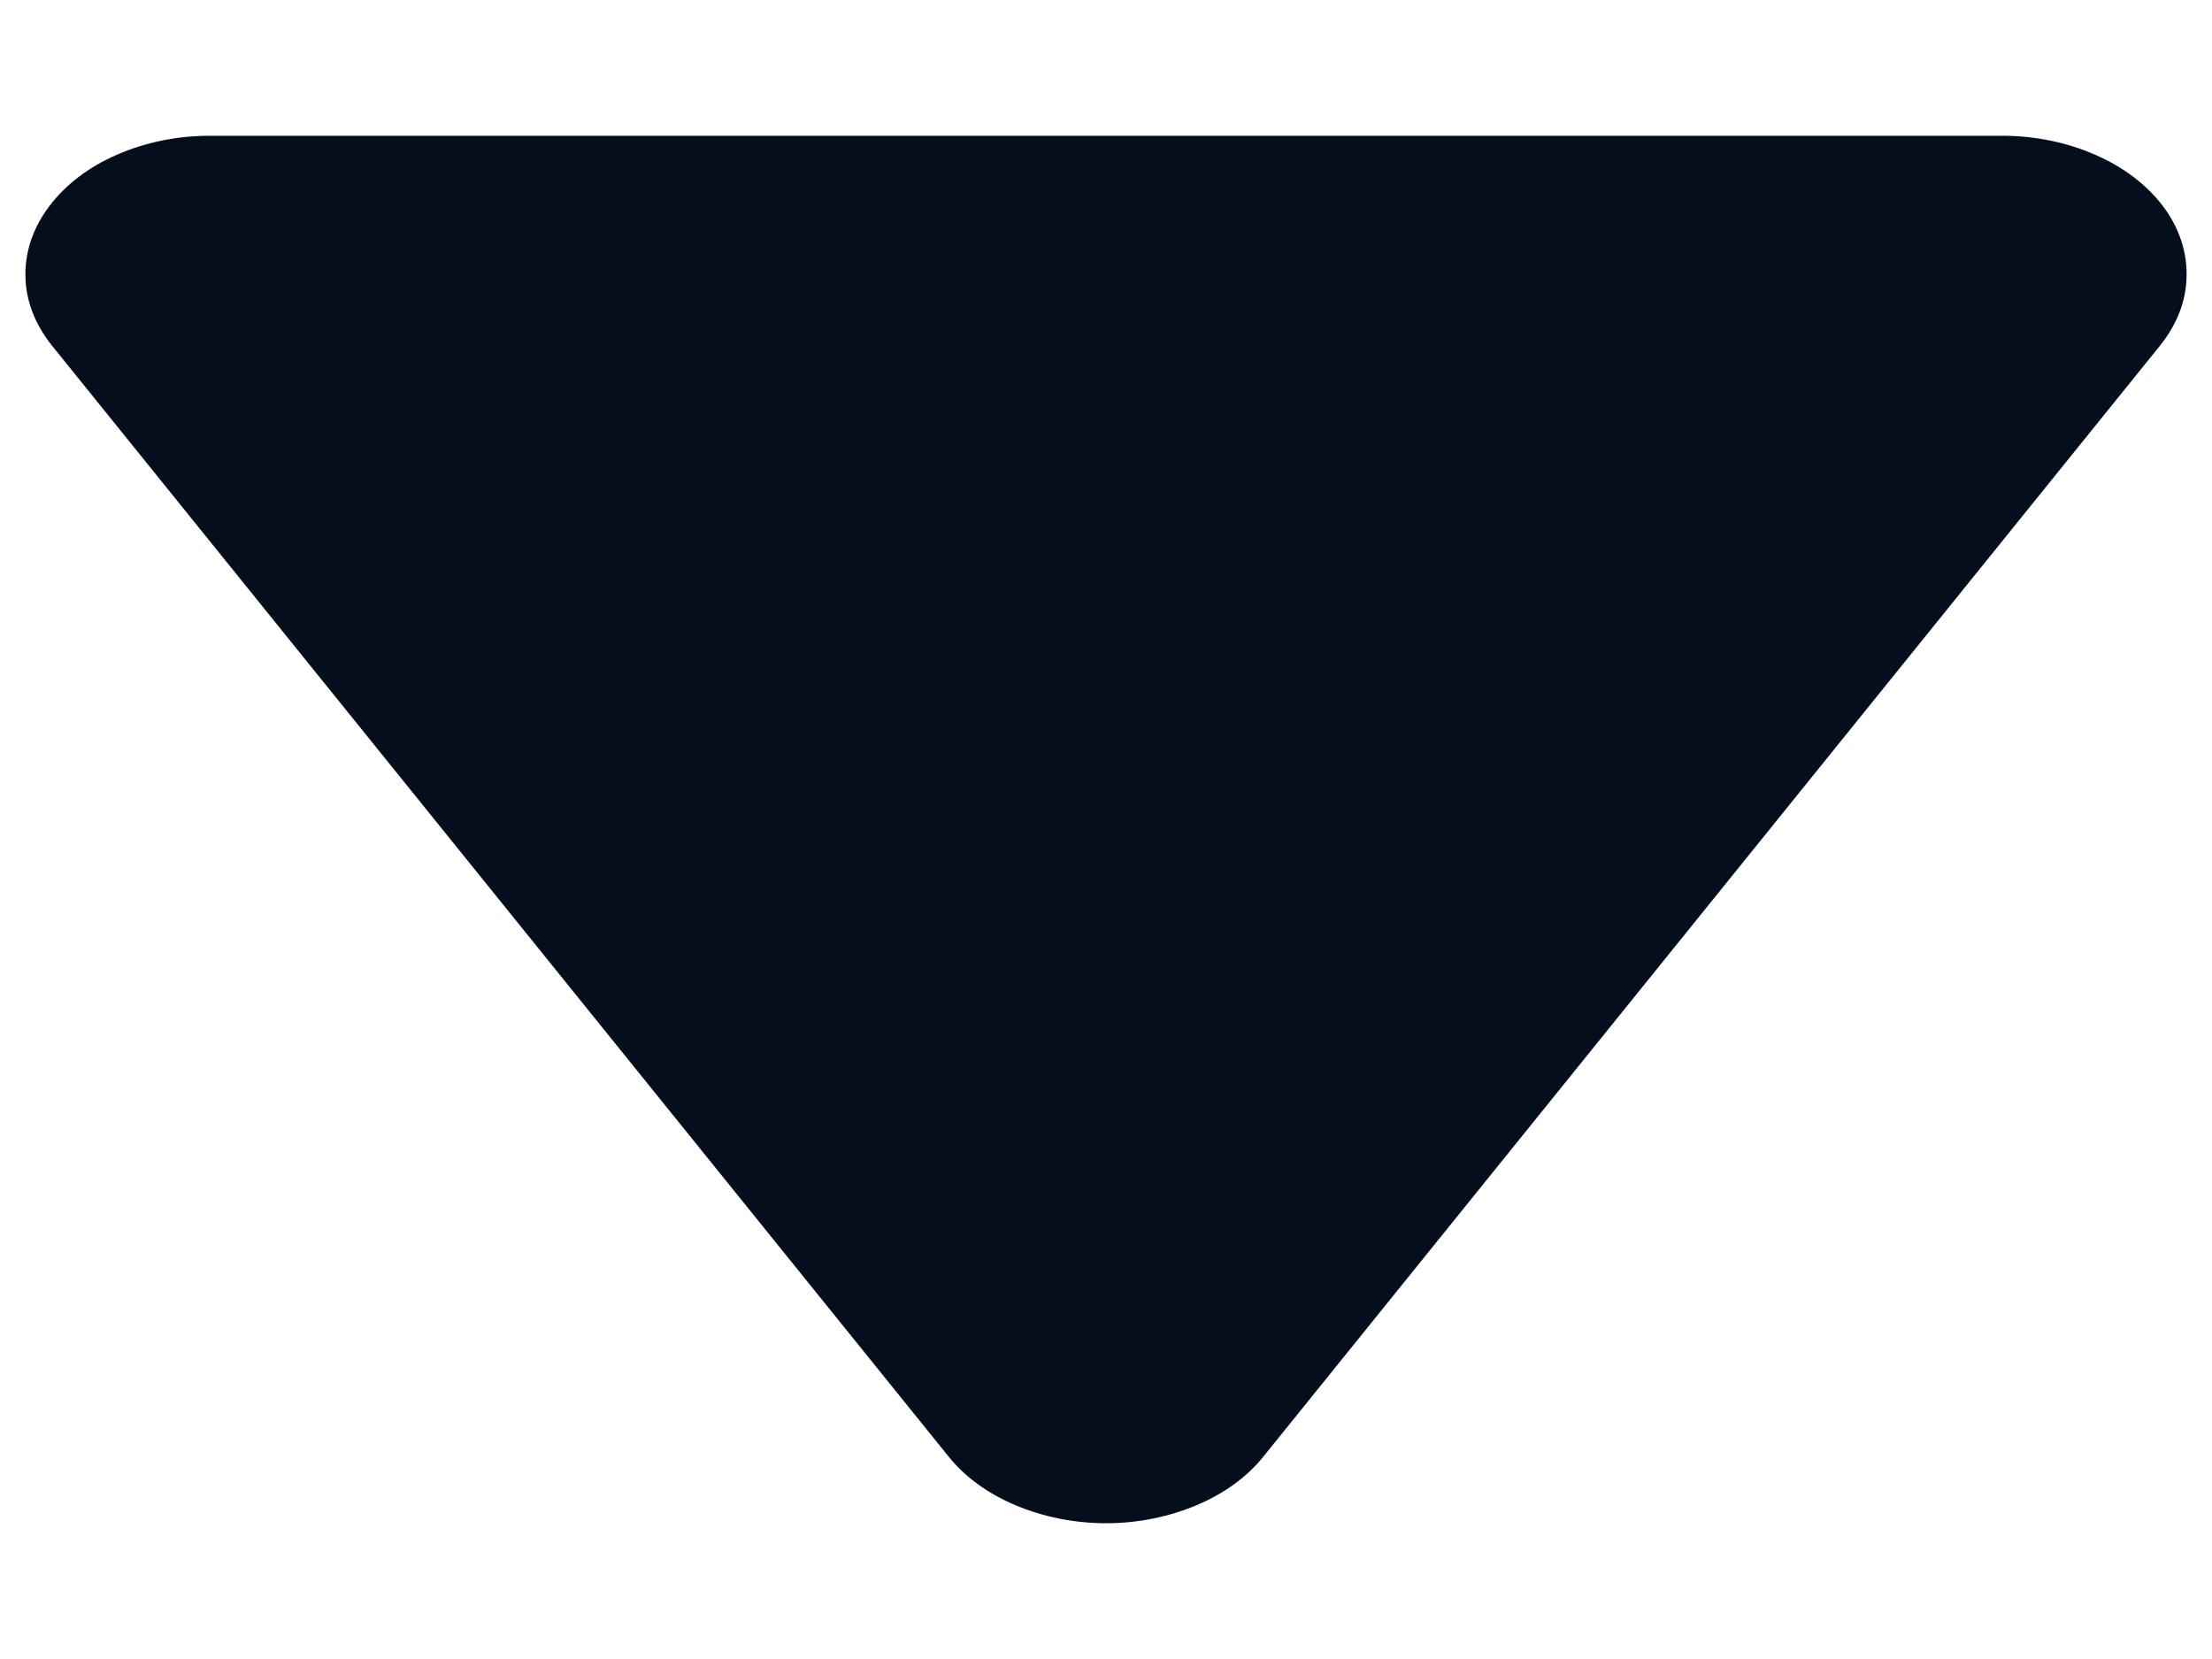
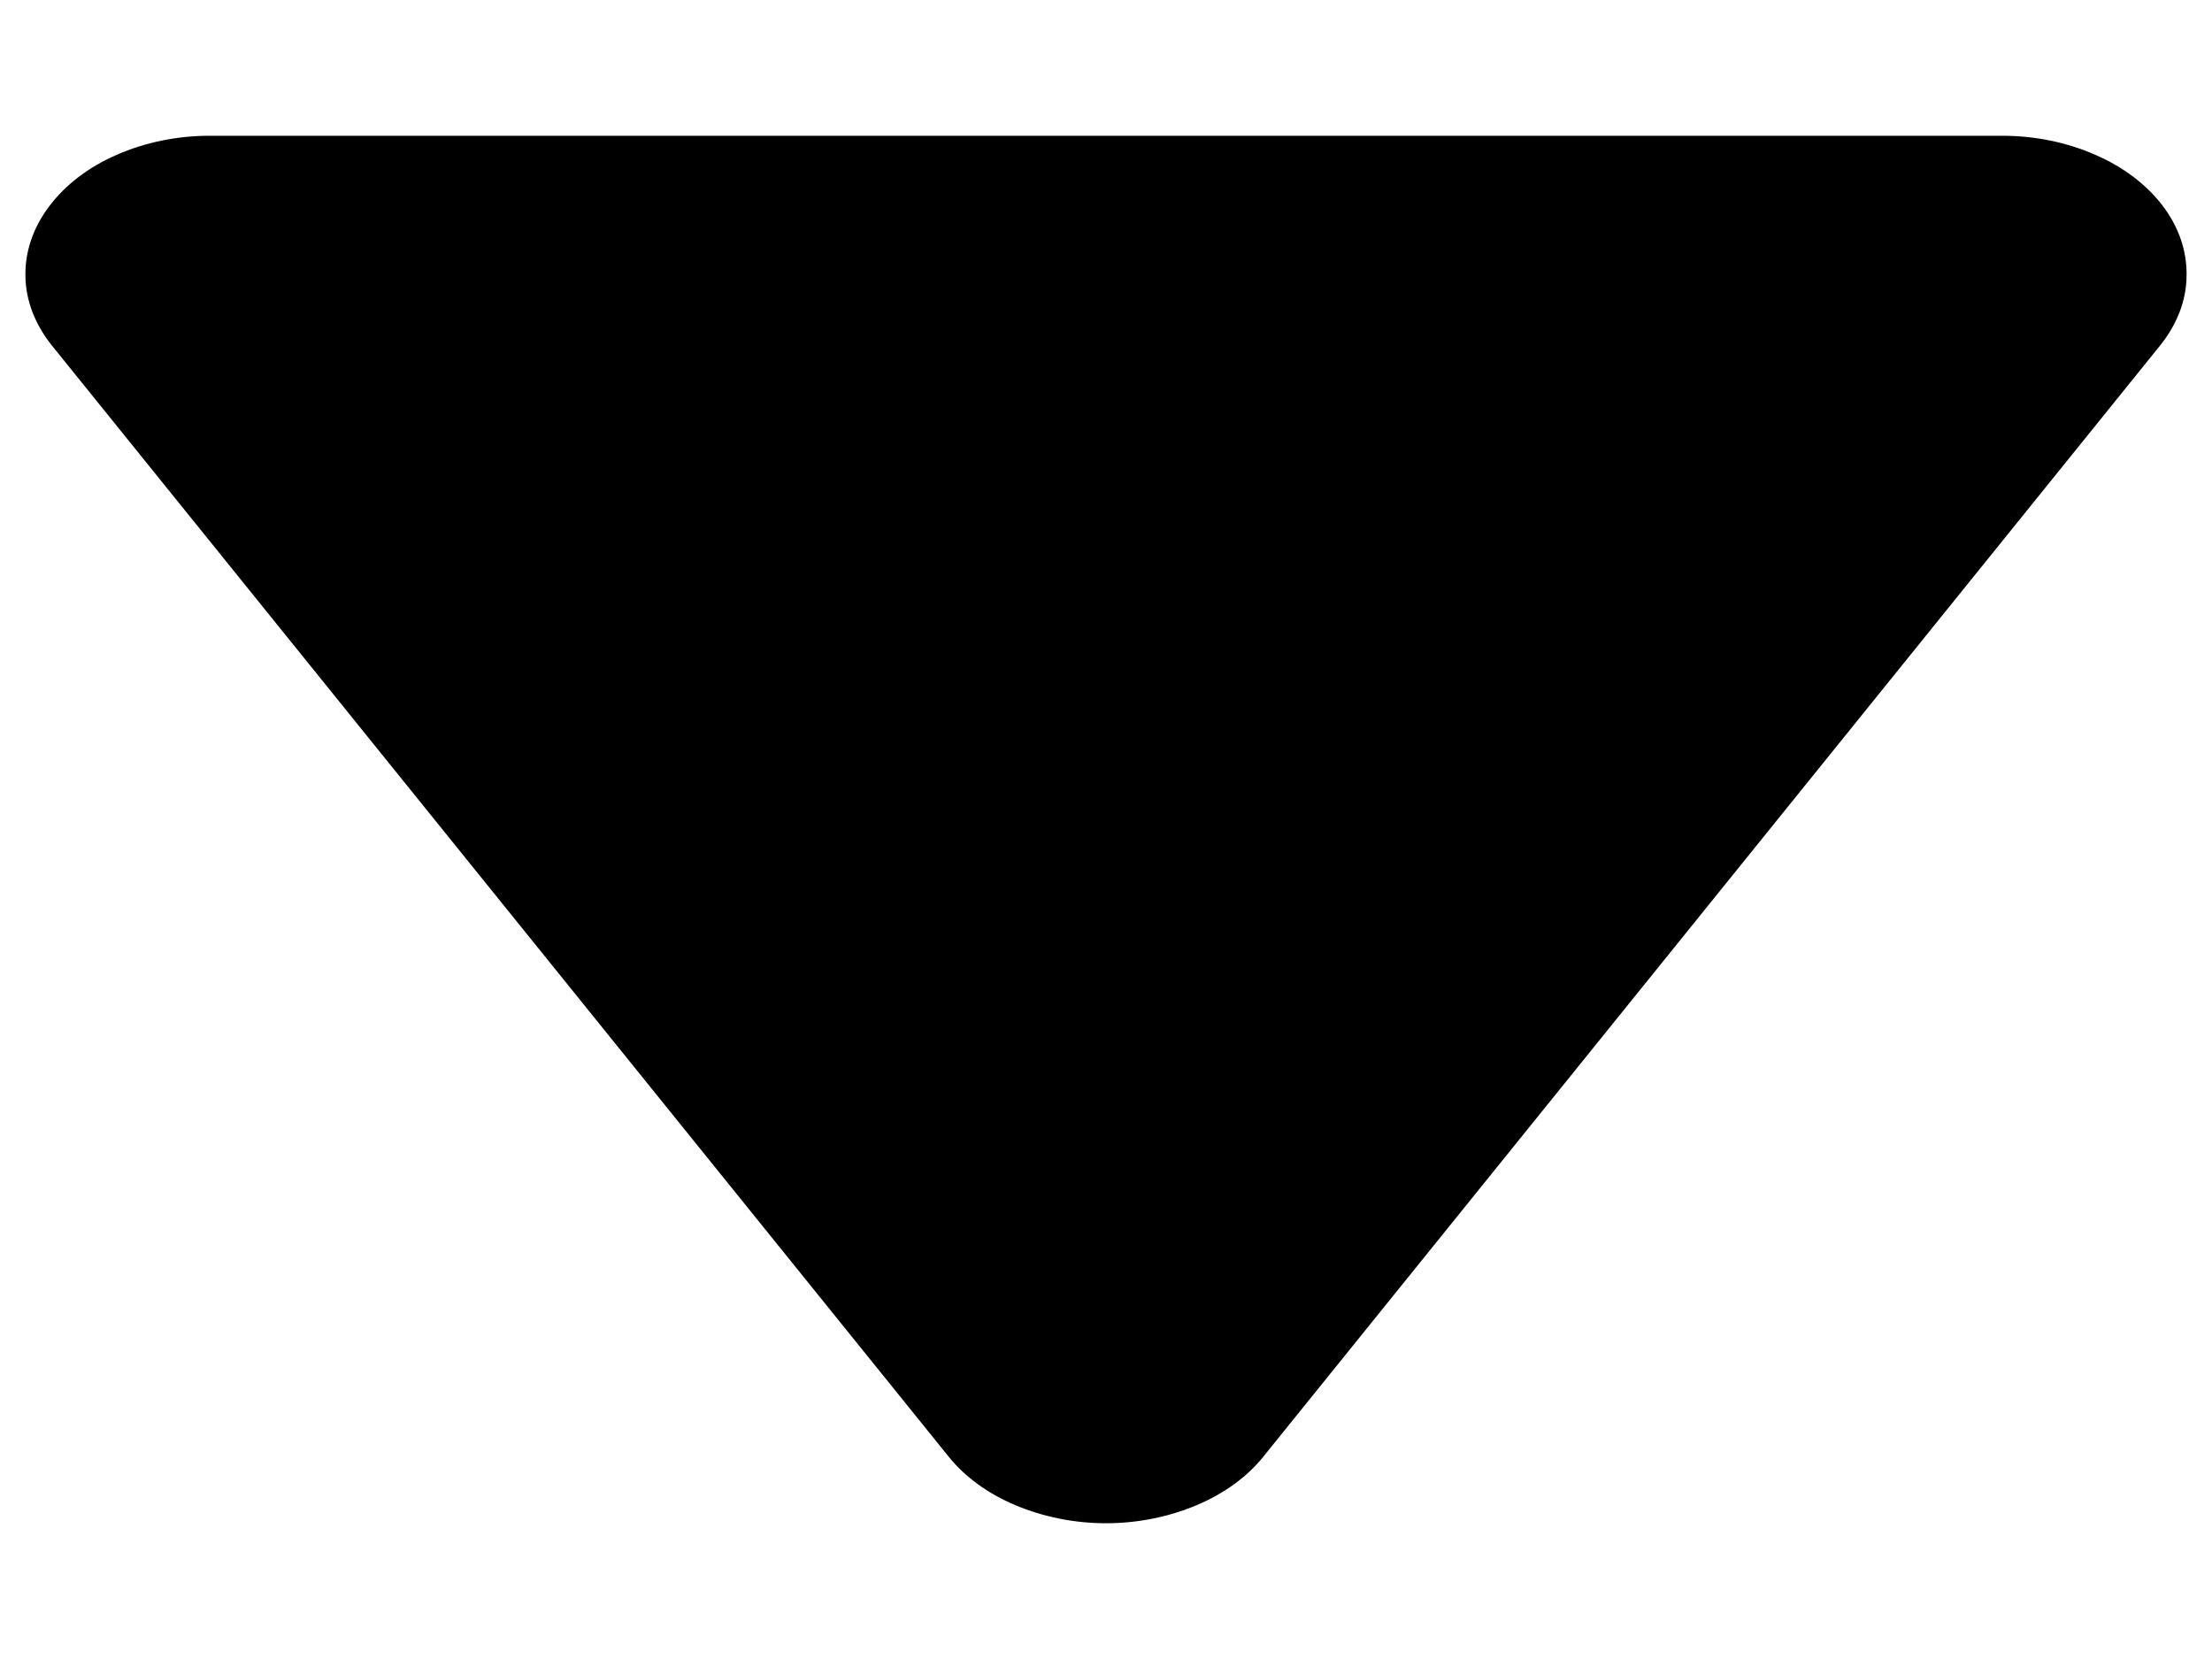
- <svg xmlns="http://www.w3.org/2000/svg" width="8" height="6" viewBox="0 0 8 6" fill="none">
-   <path d="M7.823 0.746C7.765 0.669 7.68 0.604 7.578 0.56C7.476 0.515 7.36 0.491 7.242 0.491H0.758C0.64 0.491 0.524 0.515 0.422 0.56C0.32 0.604 0.236 0.669 0.178 0.746C0.12 0.823 0.09 0.91 0.092 0.999C0.093 1.087 0.127 1.174 0.188 1.25L3.43 5.267C3.489 5.341 3.573 5.402 3.673 5.444C3.773 5.486 3.885 5.509 4 5.509C4.115 5.509 4.227 5.486 4.327 5.444C4.427 5.402 4.511 5.341 4.57 5.267L7.812 1.25C7.873 1.174 7.907 1.088 7.908 0.999C7.91 0.91 7.881 0.823 7.823 0.746Z" fill="#050E1D" />
+ <svg xmlns="http://www.w3.org/2000/svg" width="8" height="6" viewBox="0 0 8 6" fill="none" focusable="false">
+   <path d="M7.823 0.746C7.765 0.669 7.68 0.604 7.578 0.56C7.476 0.515 7.36 0.491 7.242 0.491H0.758C0.64 0.491 0.524 0.515 0.422 0.56C0.32 0.604 0.236 0.669 0.178 0.746C0.12 0.823 0.09 0.91 0.092 0.999C0.093 1.087 0.127 1.174 0.188 1.25L3.43 5.267C3.489 5.341 3.573 5.402 3.673 5.444C3.773 5.486 3.885 5.509 4 5.509C4.115 5.509 4.227 5.486 4.327 5.444C4.427 5.402 4.511 5.341 4.57 5.267L7.812 1.25C7.873 1.174 7.907 1.088 7.908 0.999C7.91 0.91 7.881 0.823 7.823 0.746Z" fill="currentColor" />
</svg>
